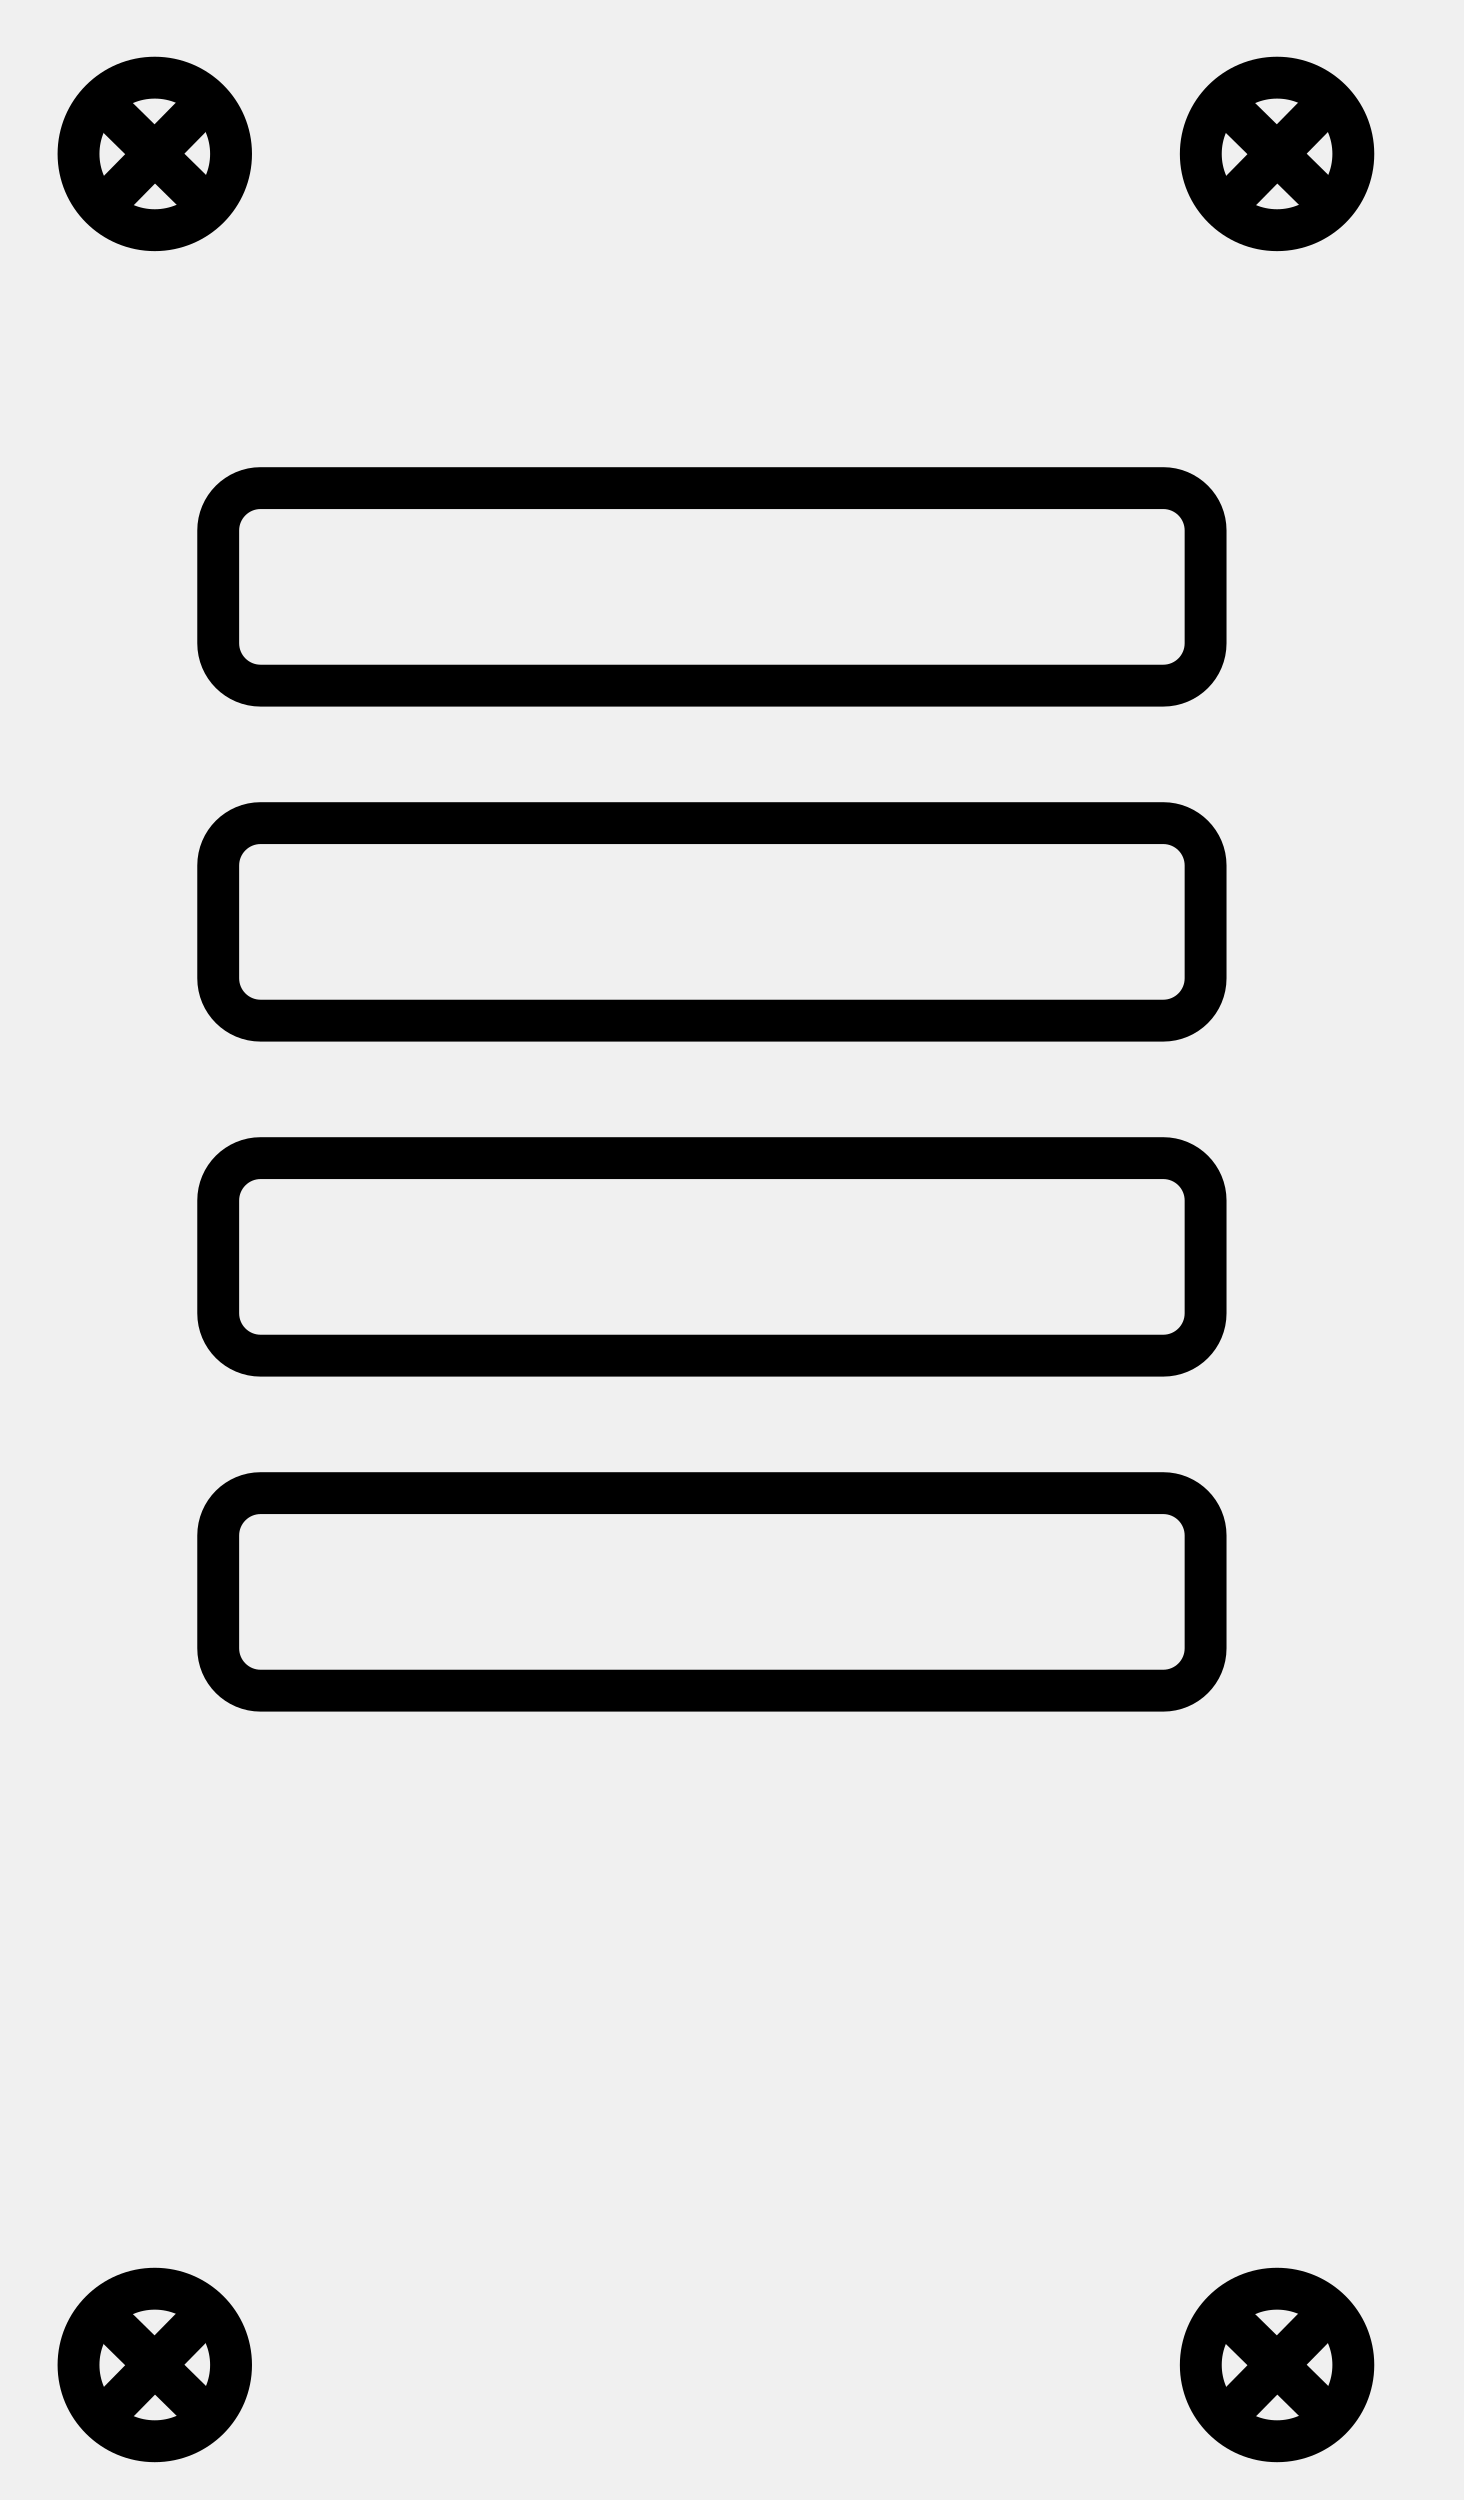
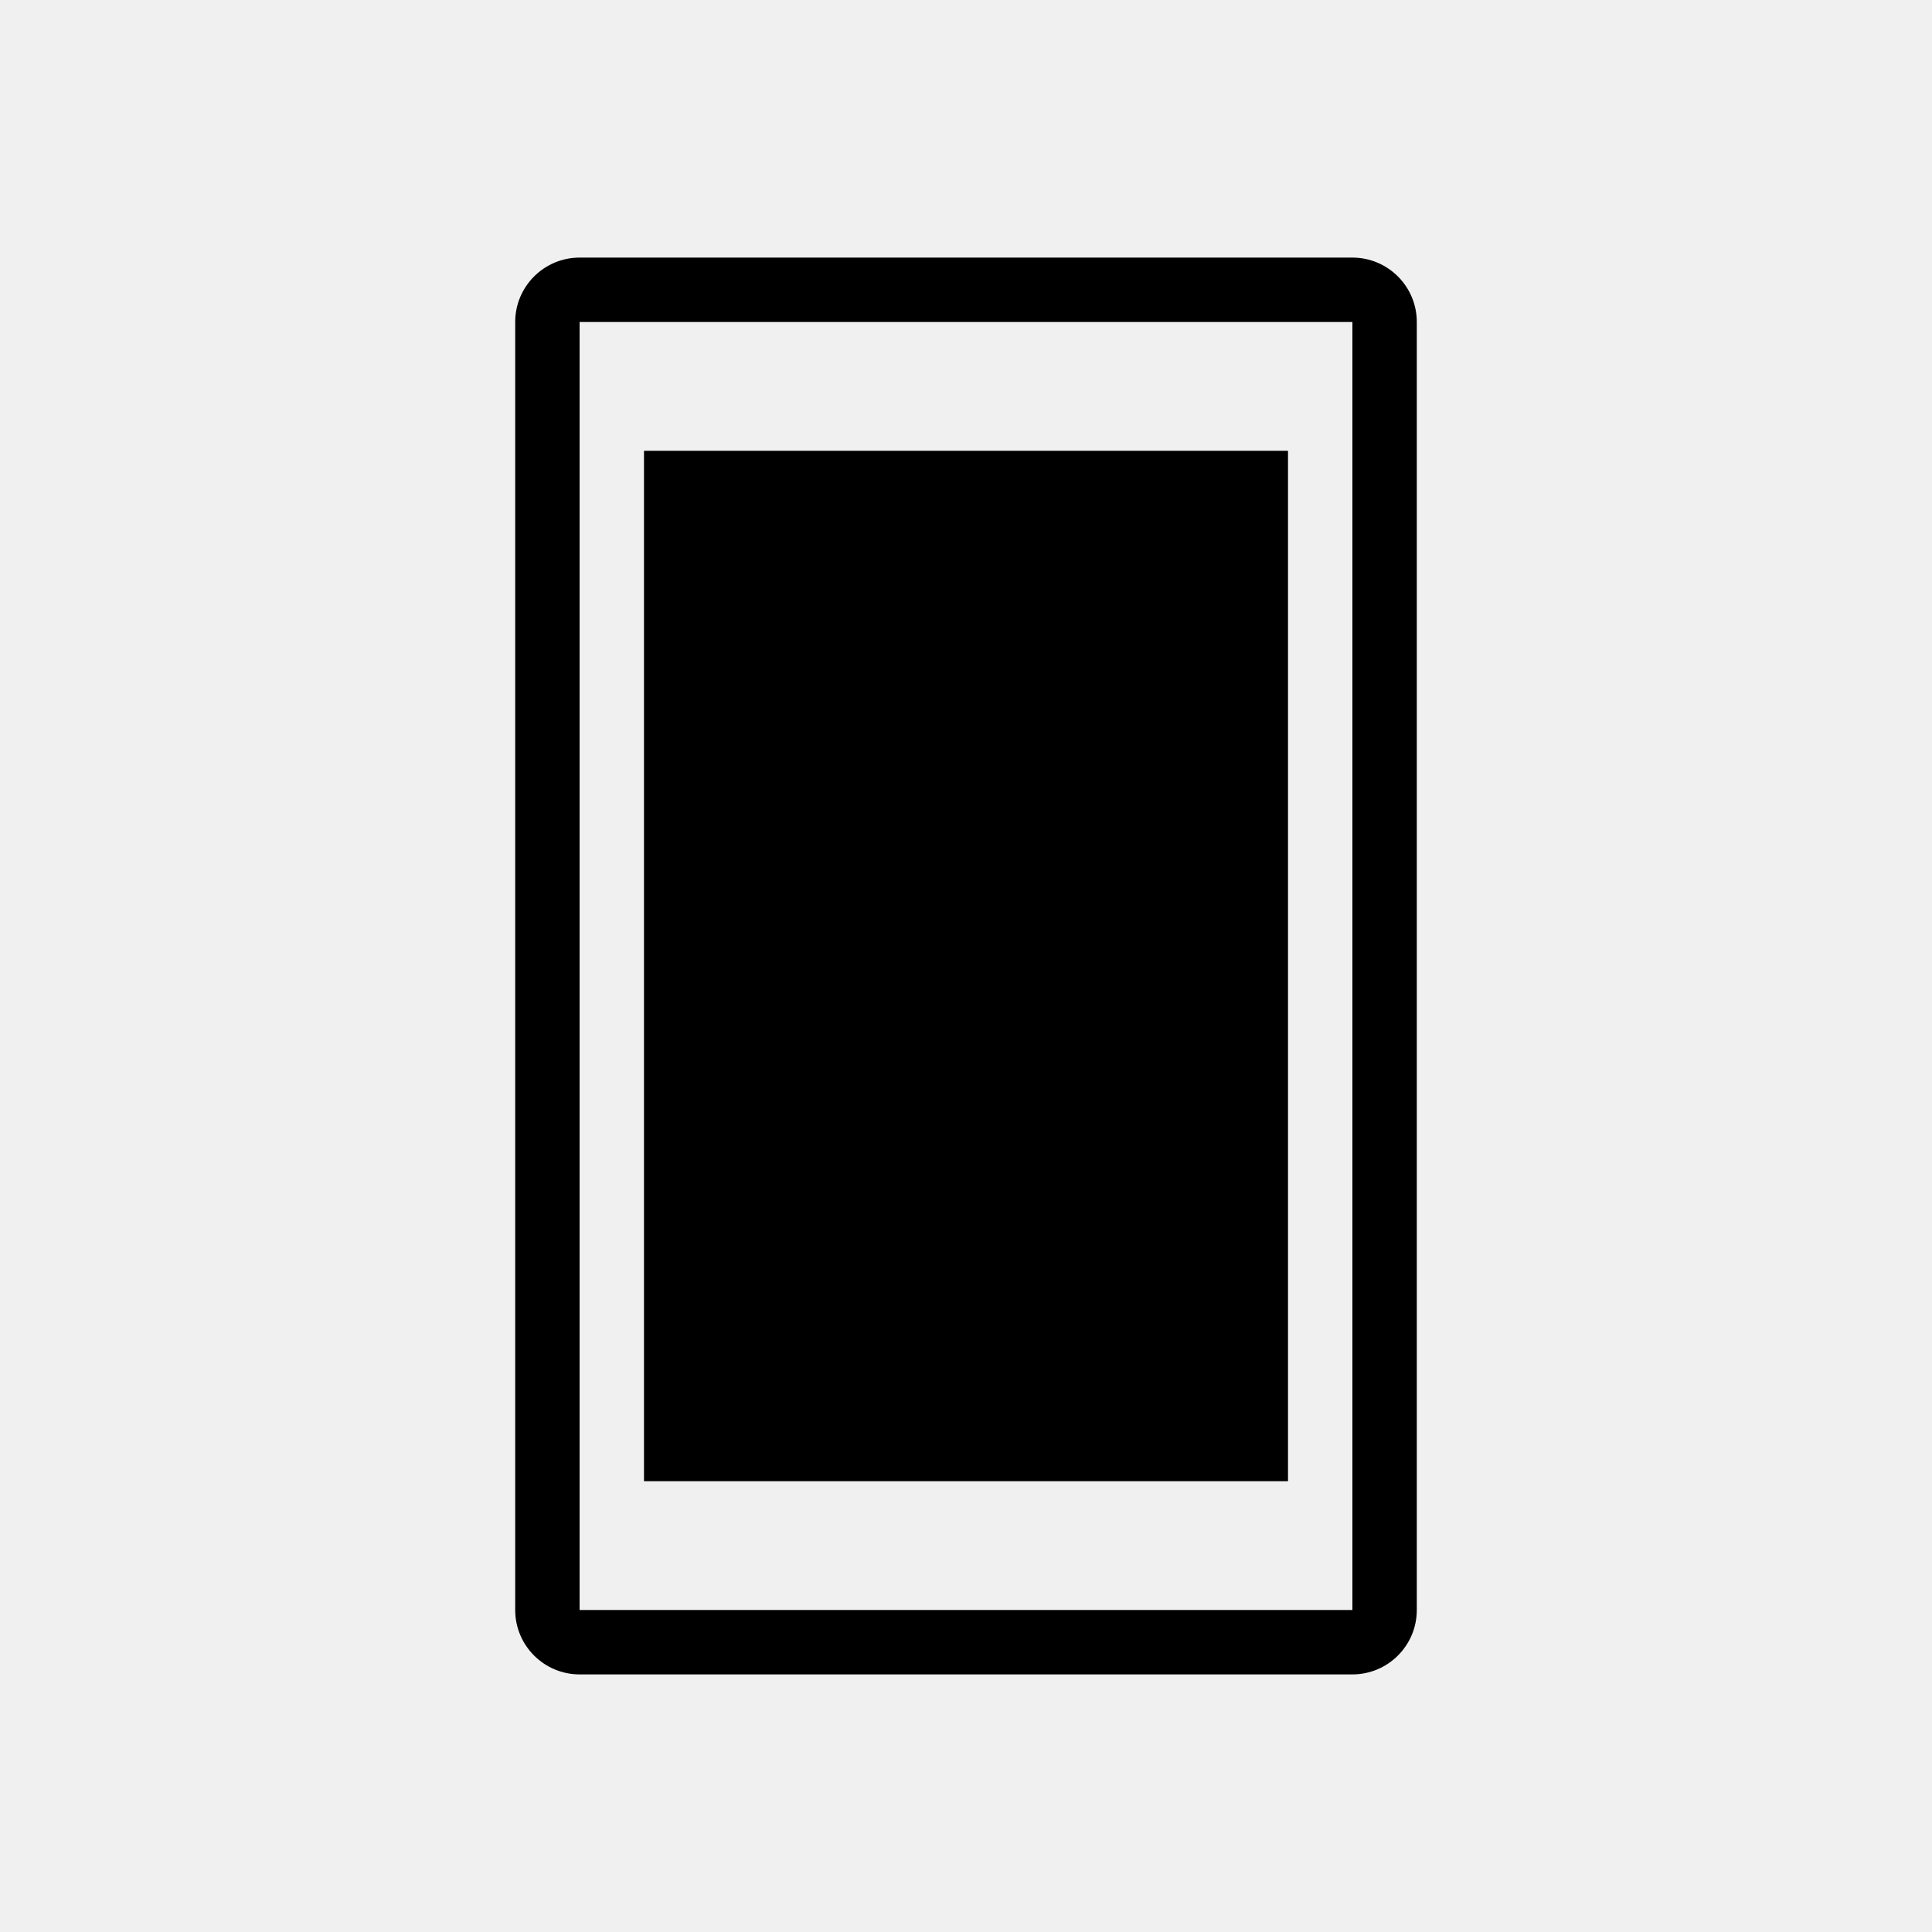
- <svg xmlns="http://www.w3.org/2000/svg" width="174.754" height="298.5" viewBox="0 0 174.754 298.5" fill="none" version="1.1" id="svg749">
-   <rect x="1.244" y="4" width="168" height="295" stroke="currentColor" stroke-width="2" id="rect714" clip-path="url(#clipPath403)" ry="5.079" transform="translate(-0.243896,-1.5)" style="stroke-width:5;stroke-dasharray:none" />
-   <rect x="115.244" y="1" width="30" height="3" stroke="currentColor" stroke-width="2" id="rect716" clip-path="url(#clipPath397)" transform="matrix(0,0.7504356,-1.069435,0,174.7535,-59.15573)" style="stroke-width:5.581;stroke-dasharray:none" />
-   <rect x="16.244" y="24" width="138" height="240" stroke="currentColor" stroke-opacity="0.25" stroke-width="2" id="rect718" clip-path="url(#clipPath391)" transform="matrix(1.000779,0,0,0.8946386,-0.3103344,22.36918)" style="stroke:currentColor;stroke-width:5.284;stroke-dasharray:none;stroke-opacity:1" />
-   <defs id="defs747">
-     <clipPath clipPathUnits="userSpaceOnUse" id="clipPath325">
-       <g id="g329">
-         <rect width="170" height="300" fill="#ffffff" id="rect327" x="0.244" y="0" />
-       </g>
-     </clipPath>
-     <clipPath clipPathUnits="userSpaceOnUse" id="clipPath331">
-       <g id="g335">
-         <rect width="170" height="300" fill="#ffffff" id="rect333" x="0.244" y="0" />
-       </g>
-     </clipPath>
-     <clipPath clipPathUnits="userSpaceOnUse" id="clipPath337">
-       <g id="g341">
-         <rect width="170" height="300" fill="#ffffff" id="rect339" x="0.244" y="0" />
-       </g>
-     </clipPath>
-     <clipPath clipPathUnits="userSpaceOnUse" id="clipPath343">
-       <g id="g347">
-         <rect width="170" height="300" fill="#ffffff" id="rect345" x="0.244" y="0" />
-       </g>
-     </clipPath>
-     <clipPath clipPathUnits="userSpaceOnUse" id="clipPath349">
-       <g id="g353">
-         <rect width="170" height="300" fill="#ffffff" id="rect351" x="0.244" y="0" />
-       </g>
-     </clipPath>
-     <clipPath clipPathUnits="userSpaceOnUse" id="clipPath355">
-       <g id="g359">
-         <rect width="170" height="300" fill="#ffffff" id="rect357" x="0.244" y="0" />
-       </g>
-     </clipPath>
-     <clipPath clipPathUnits="userSpaceOnUse" id="clipPath361">
-       <g id="g365">
-         <rect width="170" height="300" fill="#ffffff" id="rect363" x="0.244" y="0" />
-       </g>
-     </clipPath>
-     <clipPath clipPathUnits="userSpaceOnUse" id="clipPath367">
-       <g id="g371">
-         <rect width="170" height="300" fill="#ffffff" id="rect369" x="0.244" y="0" />
-       </g>
-     </clipPath>
-     <clipPath clipPathUnits="userSpaceOnUse" id="clipPath373">
-       <g id="g377">
-         <rect width="170" height="300" fill="#ffffff" id="rect375" x="0.244" y="0" />
-       </g>
-     </clipPath>
-     <clipPath clipPathUnits="userSpaceOnUse" id="clipPath379">
-       <g id="g383">
-         <rect width="170" height="300" fill="#ffffff" id="rect381" x="0.244" y="0" />
-       </g>
-     </clipPath>
-     <clipPath clipPathUnits="userSpaceOnUse" id="clipPath385">
-       <g id="g389">
-         <rect width="170" height="300" fill="#ffffff" id="rect387" x="0.244" y="0" />
-       </g>
-     </clipPath>
-     <clipPath clipPathUnits="userSpaceOnUse" id="clipPath391">
-       <g id="g395">
-         <rect width="170" height="300" fill="#ffffff" id="rect393" x="0.244" y="0" />
-       </g>
-     </clipPath>
-     <clipPath clipPathUnits="userSpaceOnUse" id="clipPath397">
-       <g id="g401">
-         <rect width="170" height="300" fill="#ffffff" id="rect399" x="0.244" y="0" />
-       </g>
-     </clipPath>
-     <clipPath clipPathUnits="userSpaceOnUse" id="clipPath403">
-       <g id="g407">
-         <rect width="170" height="300" fill="#ffffff" id="rect405" x="0.244" y="0" />
-       </g>
-     </clipPath>
-   </defs>
-   <g id="g1446" transform="translate(-53.08452,-20.9946)" style="stroke:currentColor;stroke-width:5;stroke-dasharray:none;stroke-opacity:1">
-     <circle style="fill:none;fill-opacity:0.523;stroke:currentColor;stroke-width:5;stroke-linecap:round;stroke-linejoin:bevel;stroke-dasharray:none;stroke-opacity:1" id="path499" cx="71.566" cy="39.374" r="9.106" />
-     <path style="fill:none;fill-opacity:0.523;stroke:currentColor;stroke-width:5;stroke-linecap:round;stroke-linejoin:bevel;stroke-dasharray:none;stroke-opacity:1" d="m 67.381,43.631 8.369,-8.514" id="path1433" />
-     <path style="fill:none;fill-opacity:0.523;stroke:currentColor;stroke-width:5;stroke-linecap:round;stroke-linejoin:bevel;stroke-dasharray:none;stroke-opacity:1" d="m 67.309,35.19 8.514,8.369" id="path1437" />
-   </g>
-   <g id="g1454" transform="translate(80.91547,-20.9946)" style="stroke:currentColor;stroke-width:5;stroke-dasharray:none;stroke-opacity:1">
-     <circle style="fill:none;fill-opacity:0.523;stroke:currentColor;stroke-width:5;stroke-linecap:round;stroke-linejoin:bevel;stroke-dasharray:none;stroke-opacity:1" id="circle1448" cx="71.566" cy="39.374" r="9.106" />
-     <path style="fill:none;fill-opacity:0.523;stroke:currentColor;stroke-width:5;stroke-linecap:round;stroke-linejoin:bevel;stroke-dasharray:none;stroke-opacity:1" d="m 67.381,43.631 8.369,-8.514" id="path1450" />
-     <path style="fill:none;fill-opacity:0.523;stroke:currentColor;stroke-width:5;stroke-linecap:round;stroke-linejoin:bevel;stroke-dasharray:none;stroke-opacity:1" d="m 67.309,35.19 8.514,8.369" id="path1452" />
-   </g>
-   <g id="g1470" transform="translate(-53.08452,243.0054)" style="stroke:currentColor;stroke-width:5;stroke-dasharray:none;stroke-opacity:1">
-     <circle style="fill:none;fill-opacity:0.523;stroke:currentColor;stroke-width:5;stroke-linecap:round;stroke-linejoin:bevel;stroke-dasharray:none;stroke-opacity:1" id="circle1464" cx="71.566" cy="39.374" r="9.106" />
-     <path style="fill:none;fill-opacity:0.523;stroke:currentColor;stroke-width:5;stroke-linecap:round;stroke-linejoin:bevel;stroke-dasharray:none;stroke-opacity:1" d="m 67.381,43.631 8.369,-8.514" id="path1466" />
-     <path style="fill:none;fill-opacity:0.523;stroke:currentColor;stroke-width:5;stroke-linecap:round;stroke-linejoin:bevel;stroke-dasharray:none;stroke-opacity:1" d="m 67.309,35.19 8.514,8.369" id="path1468" />
-   </g>
-   <g id="g1478" transform="translate(80.91547,243.0054)" style="stroke:currentColor;stroke-width:5;stroke-dasharray:none;stroke-opacity:1">
-     <circle style="fill:none;fill-opacity:0.523;stroke:currentColor;stroke-width:5;stroke-linecap:round;stroke-linejoin:bevel;stroke-dasharray:none;stroke-opacity:1" id="circle1472" cx="71.566" cy="39.374" r="9.106" />
-     <path style="fill:none;fill-opacity:0.523;stroke:currentColor;stroke-width:5;stroke-linecap:round;stroke-linejoin:bevel;stroke-dasharray:none;stroke-opacity:1" d="m 67.381,43.631 8.369,-8.514" id="path1474" />
-     <path style="fill:none;fill-opacity:0.523;stroke:currentColor;stroke-width:5;stroke-linecap:round;stroke-linejoin:bevel;stroke-dasharray:none;stroke-opacity:1" d="m 67.309,35.19 8.514,8.369" id="path1476" />
-   </g>
-   <rect style="fill:none;fill-opacity:0.523;stroke:currentColor;stroke-width:5;stroke-linecap:round;stroke-linejoin:bevel;stroke-dasharray:none;stroke-opacity:1" id="rect1548" width="117.894" height="23.587" x="26.054" y="58.28" rx="5.062" />
-   <rect style="fill:none;fill-opacity:0.523;stroke:currentColor;stroke-width:5;stroke-linecap:round;stroke-linejoin:bevel;stroke-dasharray:none;stroke-opacity:1" id="rect1550" width="117.894" height="23.587" x="26.054" y="98.28" rx="5.062" />
-   <rect style="fill:none;fill-opacity:0.523;stroke:currentColor;stroke-width:5;stroke-linecap:round;stroke-linejoin:bevel;stroke-dasharray:none;stroke-opacity:1" id="rect1552" width="117.894" height="23.587" x="26.054" y="138.28" rx="5.062" />
-   <rect style="fill:none;fill-opacity:0.523;stroke:currentColor;stroke-width:5;stroke-linecap:round;stroke-linejoin:bevel;stroke-dasharray:none;stroke-opacity:1" id="rect1554" width="117.894" height="23.587" x="26.054" y="178.28" rx="5.062" />
+ <svg xmlns="http://www.w3.org/2000/svg" width="30" height="30" viewBox="0 0 30 30" fill="none">
+   <path d="M20 7H10V23H20V7Z" fill="currentColor" />
+   <path fill-rule="evenodd" clip-rule="evenodd" d="M21 4C21.552 4 22 4.448 22 5V25C22 25.552 21.552 26 21 26H9C8.448 26 8 25.552 8 25V5C8 4.448 8.448 4 9 4H21ZM9 25H21V5H9V25Z" fill="currentColor" />
</svg>
